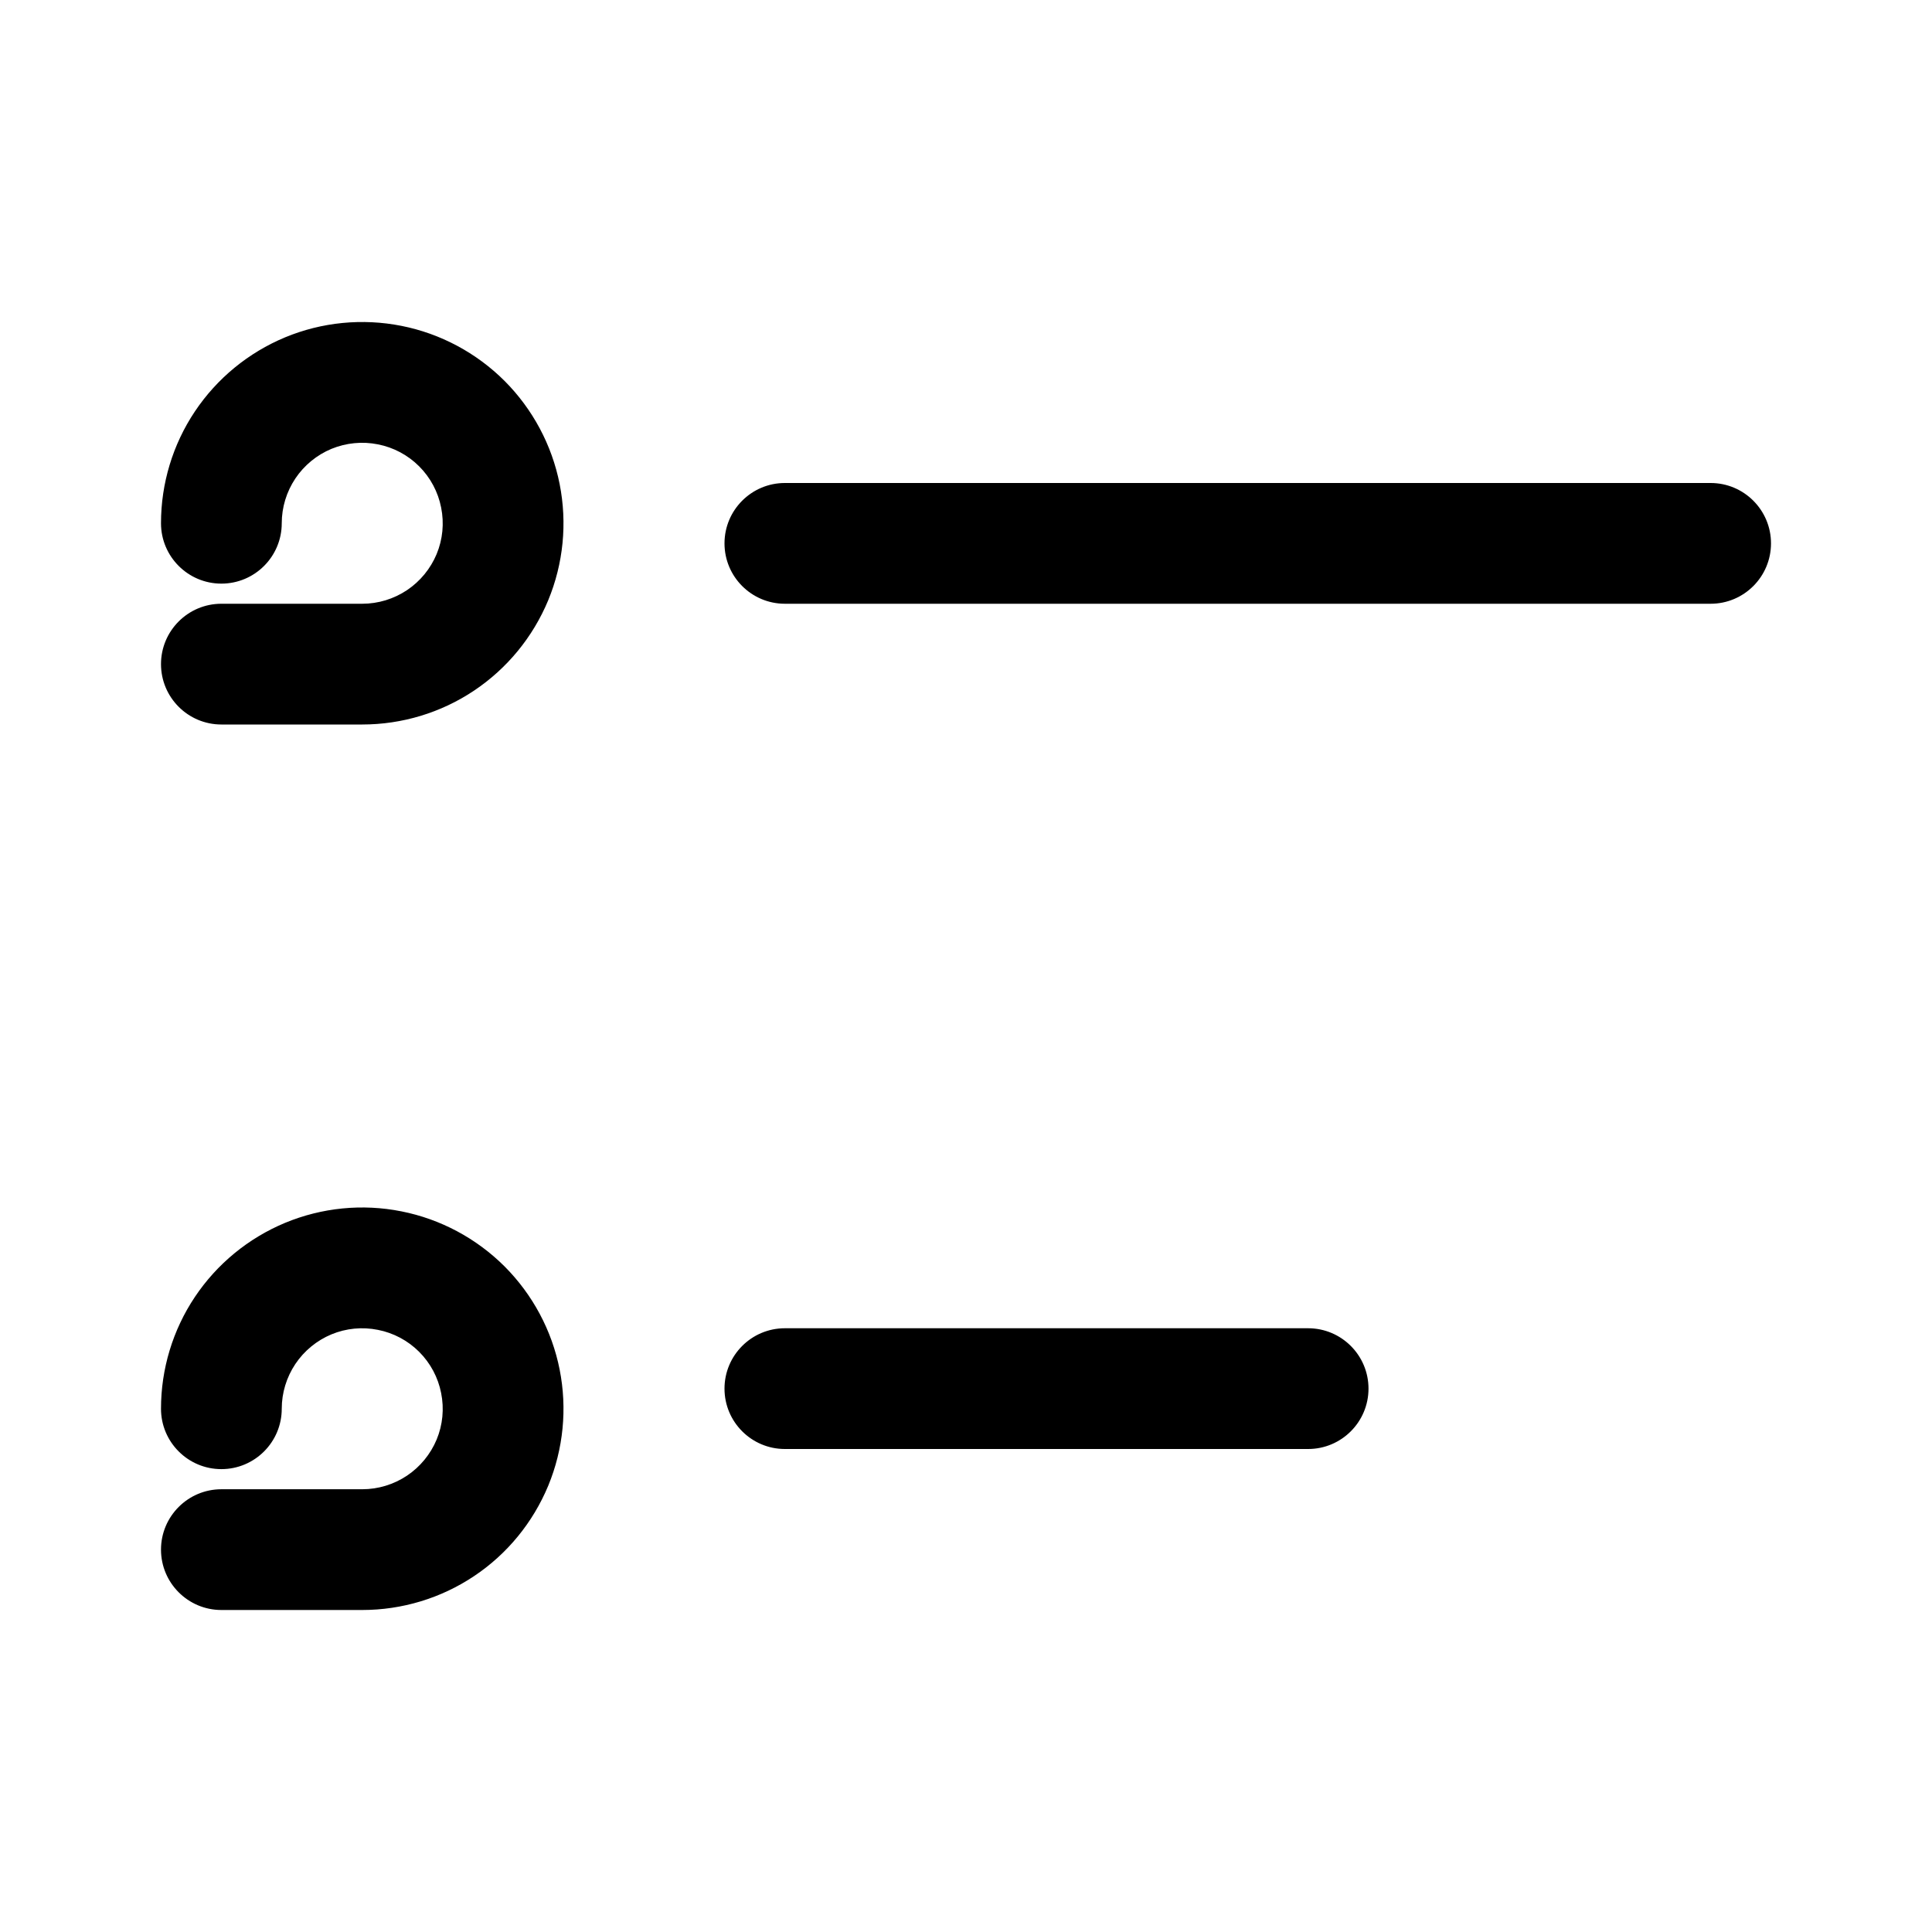
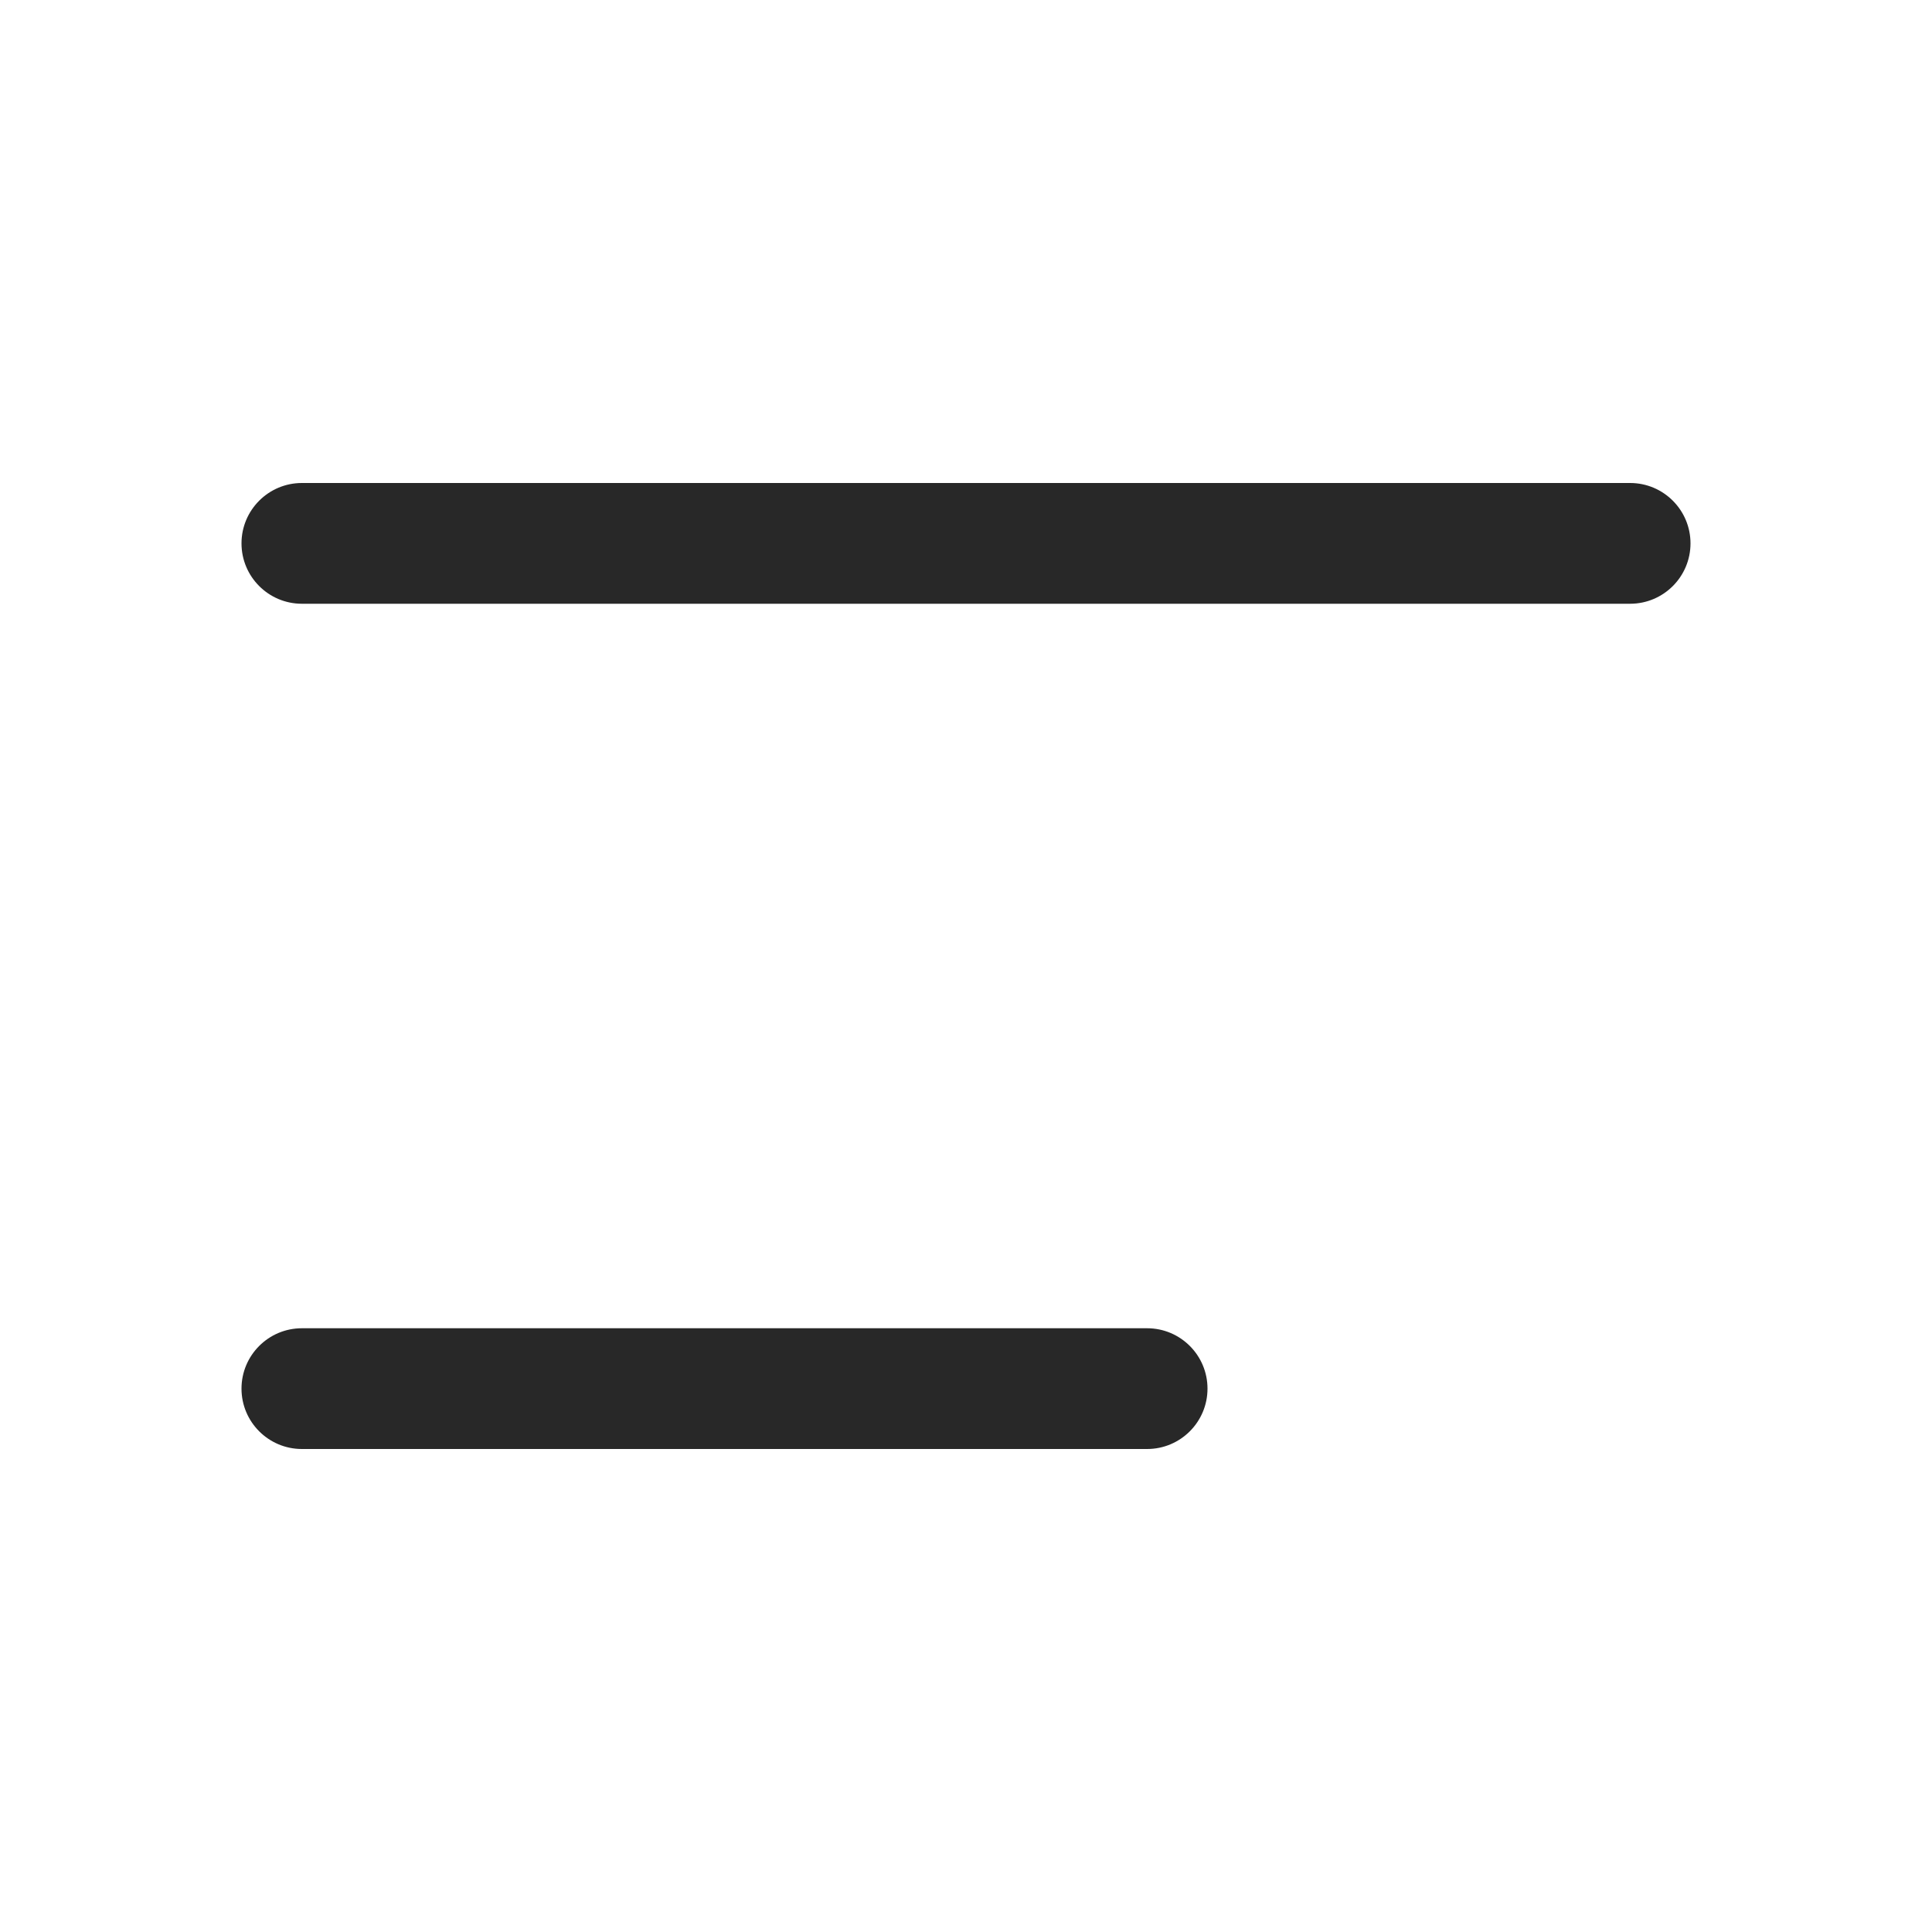
<svg xmlns="http://www.w3.org/2000/svg" width="24" height="24" viewBox="0 0 24 24" fill="none">
-   <path d="M3.543 15.19C4 15.001 4.502 14.951 4.987 15.048C5.472 15.144 5.918 15.383 6.268 15.732C6.617 16.082 6.856 16.528 6.952 17.013C7.048 17.497 6.999 18 6.81 18.457C6.62 18.914 6.3 19.305 5.889 19.579C5.478 19.854 4.994 20 4.5 20H2.75C2.336 20 2 19.664 2 19.25C2 18.836 2.336 18.5 2.75 18.5H4.5C4.698 18.5 4.891 18.441 5.056 18.331C5.22 18.221 5.348 18.065 5.424 17.883C5.5 17.7 5.519 17.499 5.48 17.305C5.442 17.111 5.347 16.933 5.207 16.793C5.067 16.653 4.889 16.558 4.695 16.52C4.501 16.481 4.3 16.5 4.117 16.576C3.935 16.652 3.779 16.78 3.669 16.944C3.559 17.109 3.5 17.302 3.5 17.5C3.5 17.914 3.164 18.25 2.75 18.25C2.336 18.25 2 17.914 2 17.5C2 17.006 2.146 16.522 2.421 16.111C2.696 15.7 3.086 15.38 3.543 15.19ZM16.25 16.5C16.664 16.5 17 16.836 17 17.25C17 17.664 16.664 18 16.25 18H9.75C9.336 18 9 17.664 9 17.25C9 16.836 9.336 16.5 9.75 16.5H16.25ZM3.543 4.19C4 4.001 4.502 3.952 4.987 4.048C5.472 4.144 5.918 4.383 6.268 4.732C6.617 5.082 6.856 5.528 6.952 6.013C7.048 6.498 6.999 7 6.81 7.457C6.62 7.914 6.3 8.304 5.889 8.579C5.478 8.854 4.994 9 4.5 9H2.75C2.336 9 2 8.664 2 8.25C2 7.836 2.336 7.5 2.75 7.5H4.5C4.698 7.5 4.891 7.441 5.056 7.331C5.22 7.221 5.348 7.065 5.424 6.883C5.5 6.7 5.519 6.499 5.48 6.305C5.442 6.111 5.347 5.933 5.207 5.793C5.067 5.653 4.889 5.558 4.695 5.52C4.501 5.481 4.3 5.501 4.117 5.576C3.935 5.652 3.779 5.78 3.669 5.944C3.559 6.109 3.5 6.302 3.5 6.5C3.5 6.914 3.164 7.25 2.75 7.25C2.336 7.25 2 6.914 2 6.5C2 6.006 2.146 5.522 2.421 5.111C2.696 4.7 3.086 4.38 3.543 4.19ZM21.25 6C21.664 6 22 6.336 22 6.75C22 7.164 21.664 7.5 21.25 7.5H9.75C9.336 7.5 9 7.164 9 6.75C9 6.336 9.336 6 9.75 6H21.25Z" fill="black" />
+   <path d="M14.25 16.5C14.664 16.5 15 16.836 15 17.25C15 17.664 14.664 18 14.25 18H3.75C3.336 18 3 17.664 3 17.25C3 16.836 3.336 16.5 3.75 16.5H14.25ZM20.25 6C20.664 6 21 6.336 21 6.75C21 7.164 20.664 7.5 20.25 7.5H3.75C3.336 7.5 3 7.164 3 6.75C3 6.336 3.336 6 3.75 6H20.25Z" fill="black" fill-opacity="0.84" />
</svg>
